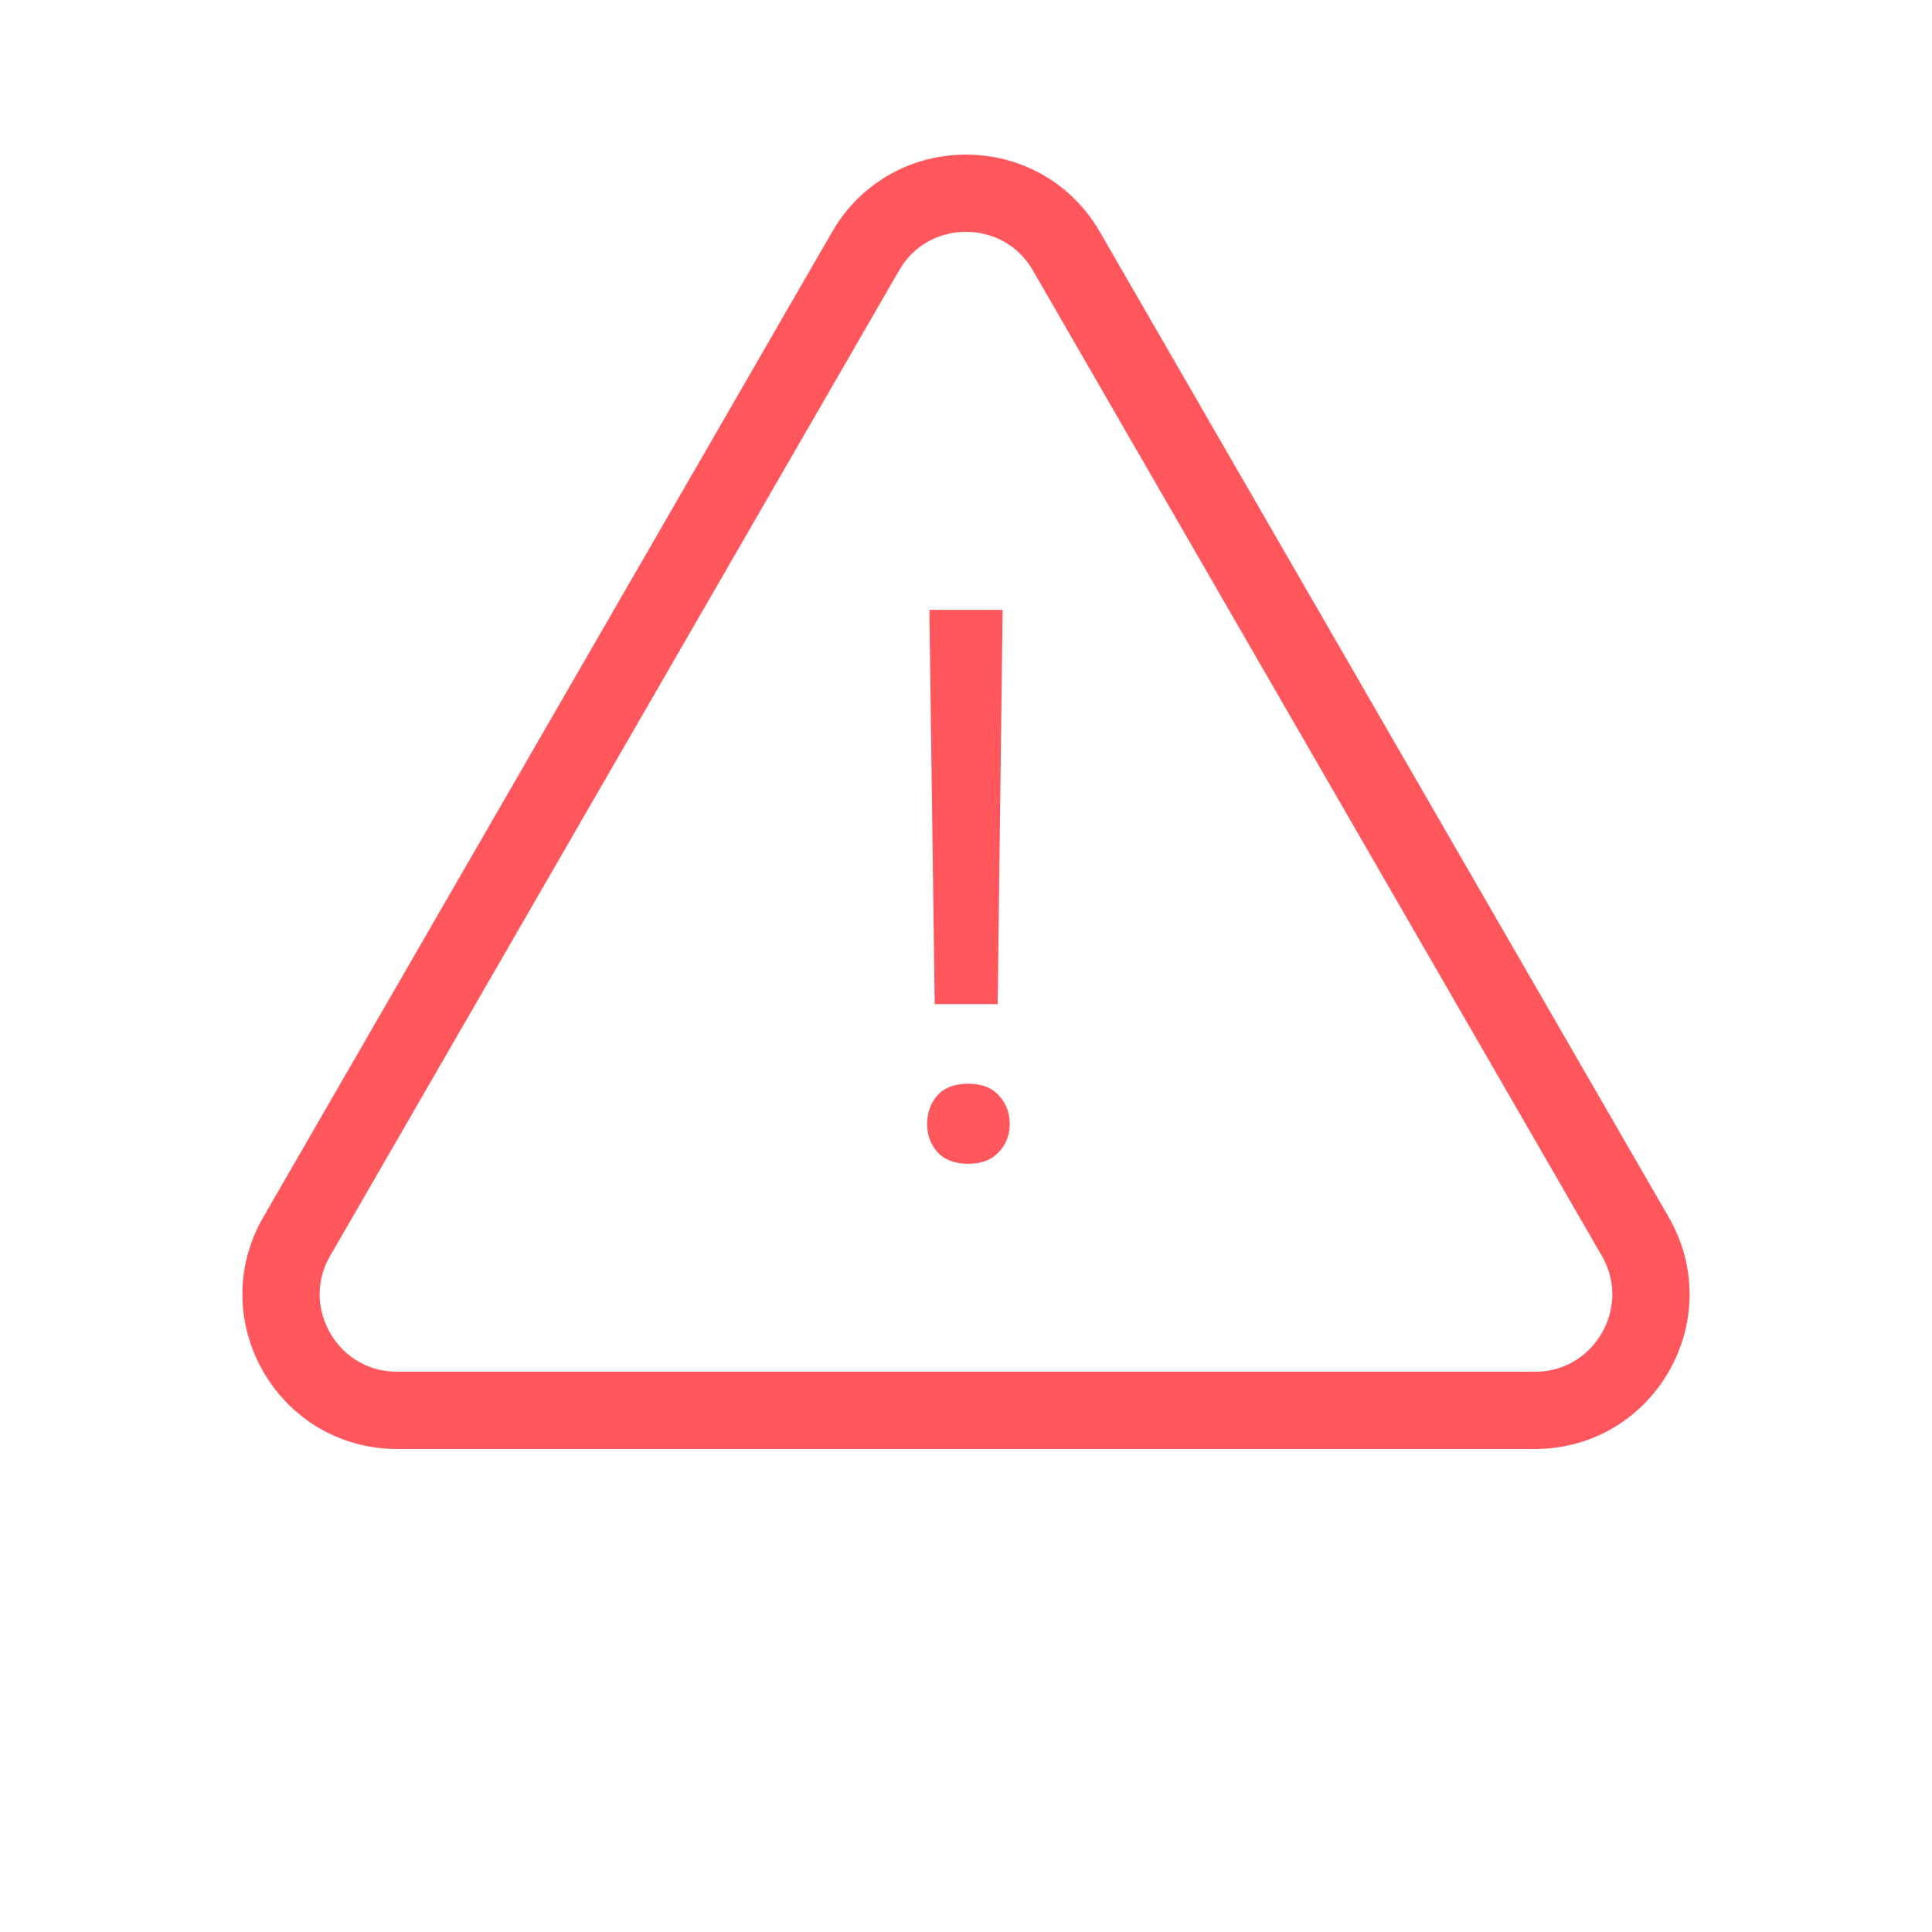
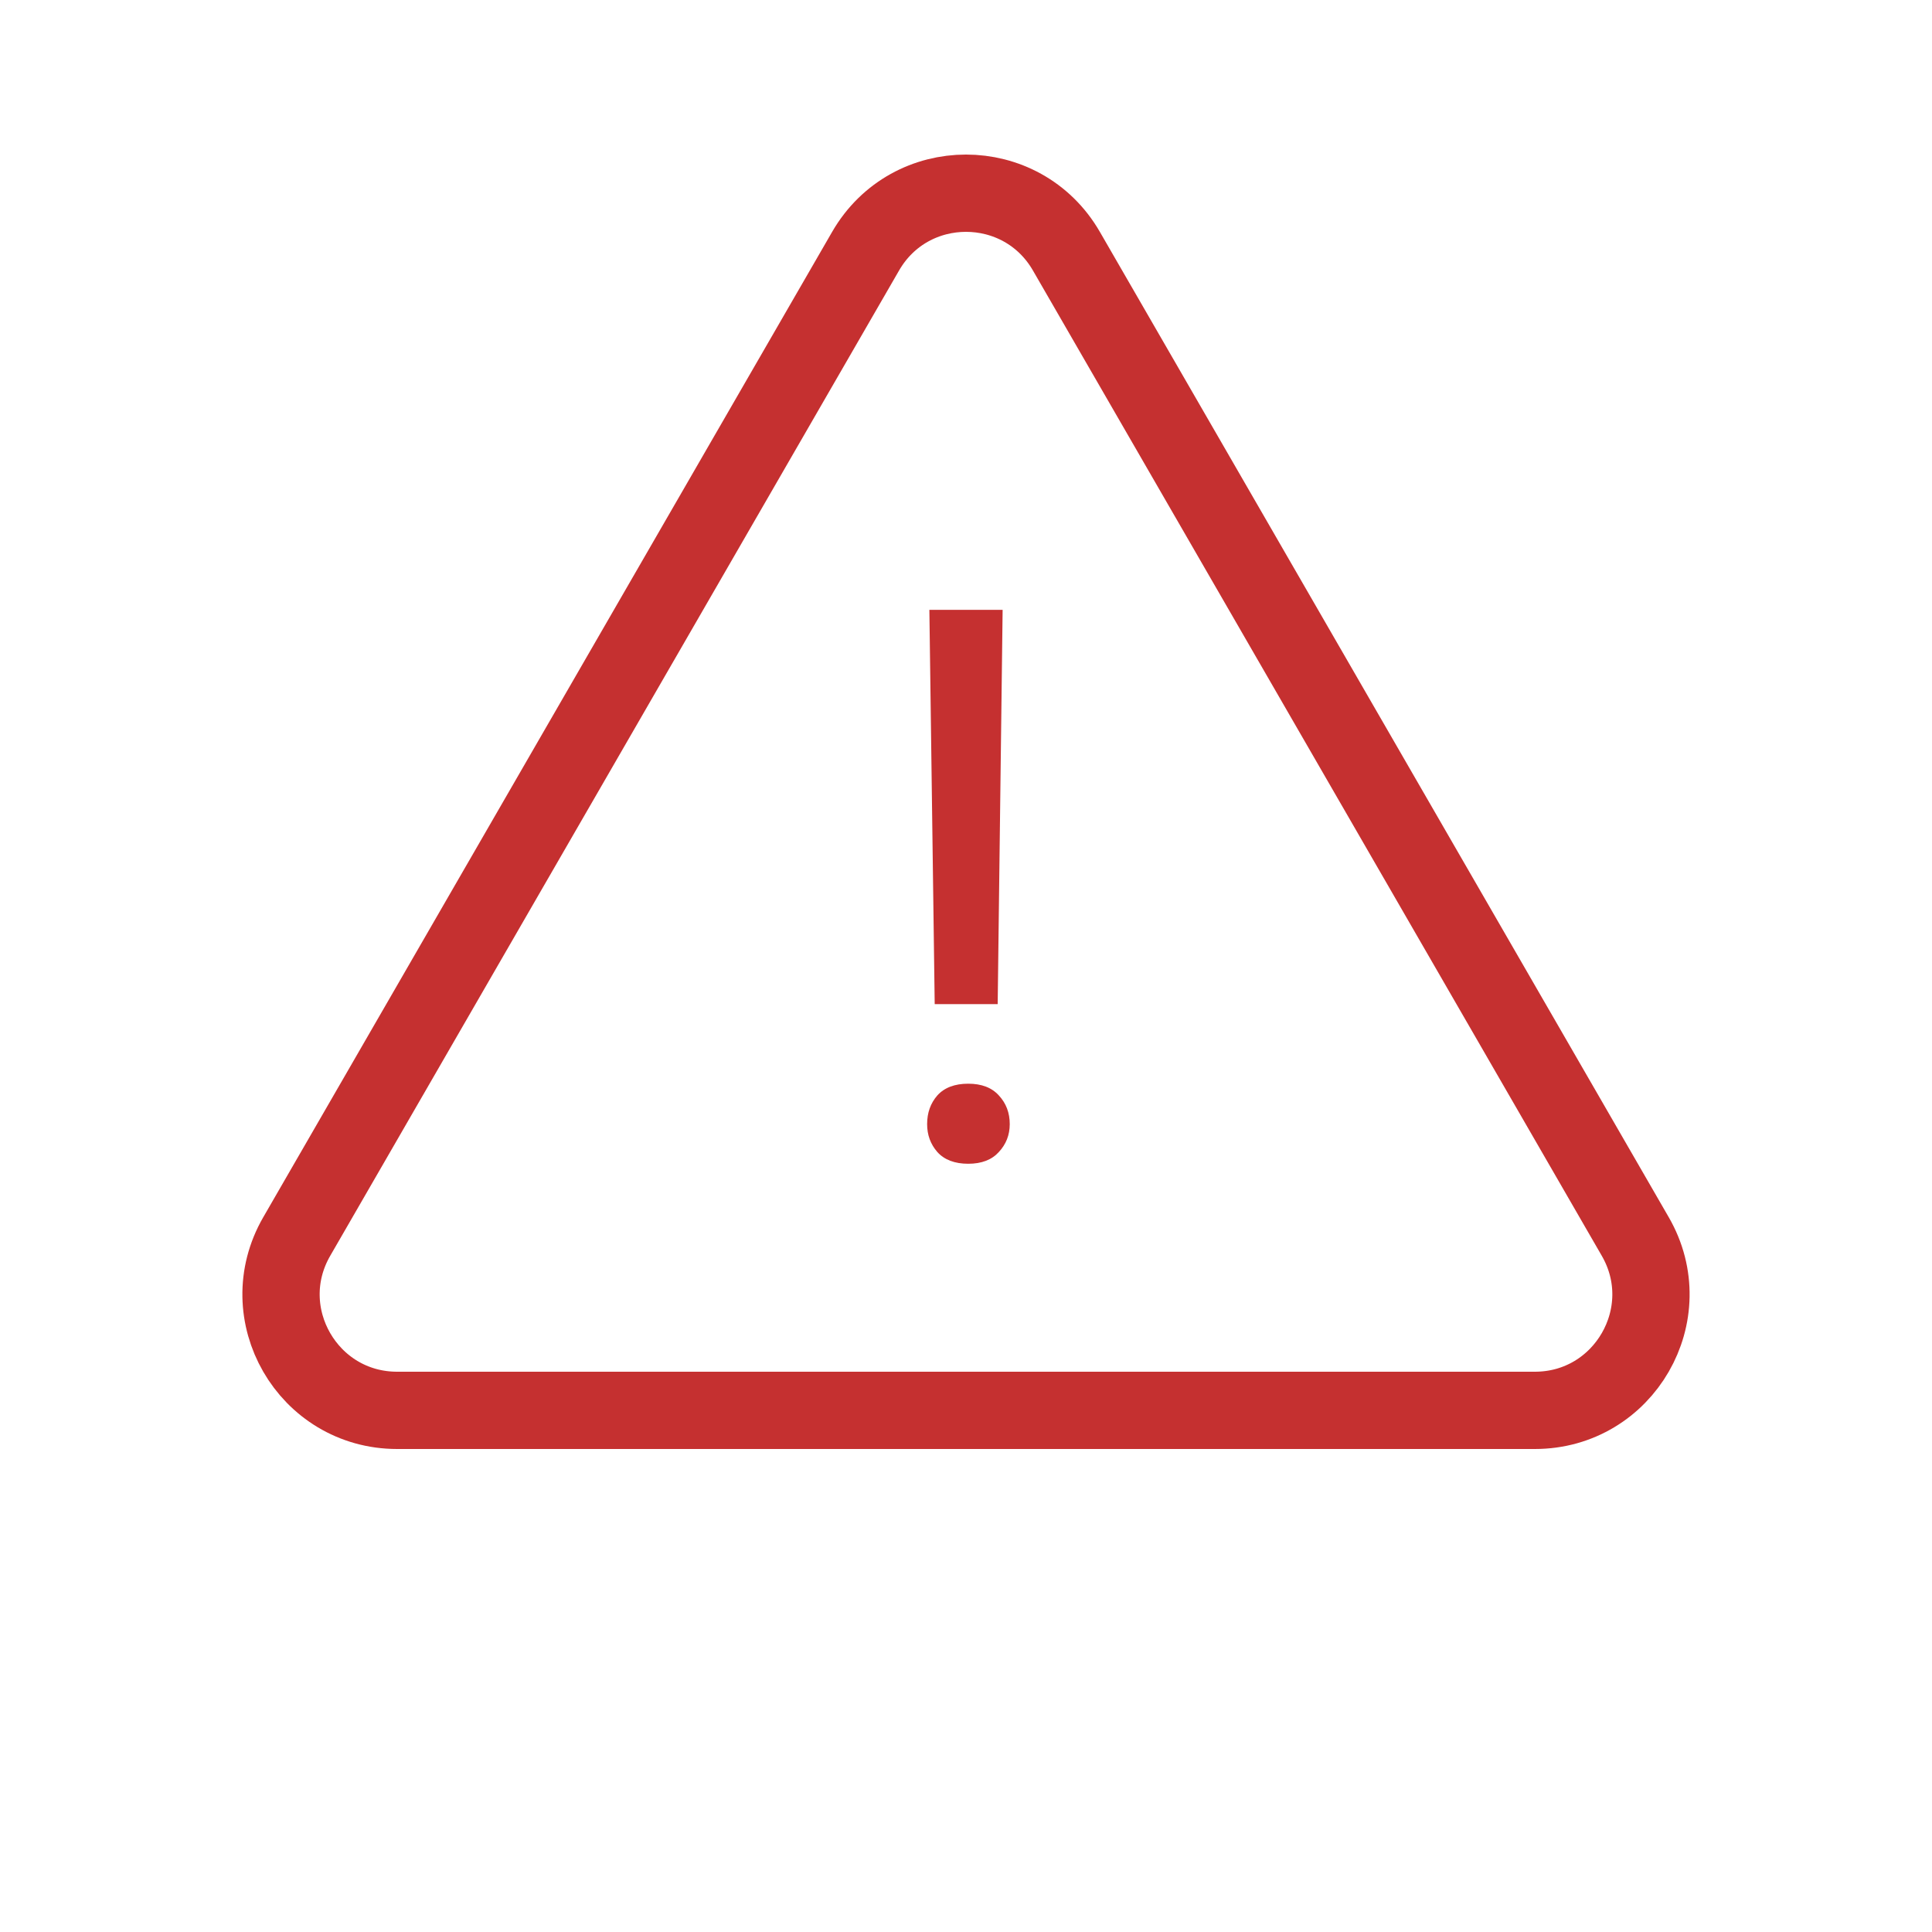
<svg xmlns="http://www.w3.org/2000/svg" width="30" height="30" viewBox="0 0 25 25" fill="none">
-   <path d="M13.799 3.25L21.16 16C21.738 17 21.016 18.25 19.861 18.25H5.139C3.984 18.25 3.262 17 3.84 16L11.201 3.25C11.778 2.25 13.222 2.25 13.799 3.25Z" stroke="#FF575C" />
-   <path d="M12.974 7.891L12.91 12.993H12.095L12.026 7.891H12.974ZM11.997 14.546C11.997 14.399 12.041 14.276 12.129 14.175C12.22 14.074 12.354 14.023 12.529 14.023C12.702 14.023 12.834 14.074 12.925 14.175C13.019 14.276 13.066 14.399 13.066 14.546C13.066 14.686 13.019 14.806 12.925 14.907C12.834 15.008 12.702 15.059 12.529 15.059C12.354 15.059 12.22 15.008 12.129 14.907C12.041 14.806 11.997 14.686 11.997 14.546Z" fill="#FF575C" />
+   <path d="M13.799 3.25L21.16 16C21.738 17 21.016 18.25 19.861 18.25H5.139C3.984 18.25 3.262 17 3.84 16L11.201 3.25C11.778 2.25 13.222 2.25 13.799 3.25Z" stroke="#C53030" />
+   <path d="M12.974 7.891L12.91 12.993H12.095L12.026 7.891H12.974ZM11.997 14.546C11.997 14.399 12.041 14.276 12.129 14.175C12.22 14.074 12.354 14.023 12.529 14.023C12.702 14.023 12.834 14.074 12.925 14.175C13.019 14.276 13.066 14.399 13.066 14.546C13.066 14.686 13.019 14.806 12.925 14.907C12.834 15.008 12.702 15.059 12.529 15.059C12.354 15.059 12.22 15.008 12.129 14.907C12.041 14.806 11.997 14.686 11.997 14.546Z" fill="#C53030" />
</svg>
